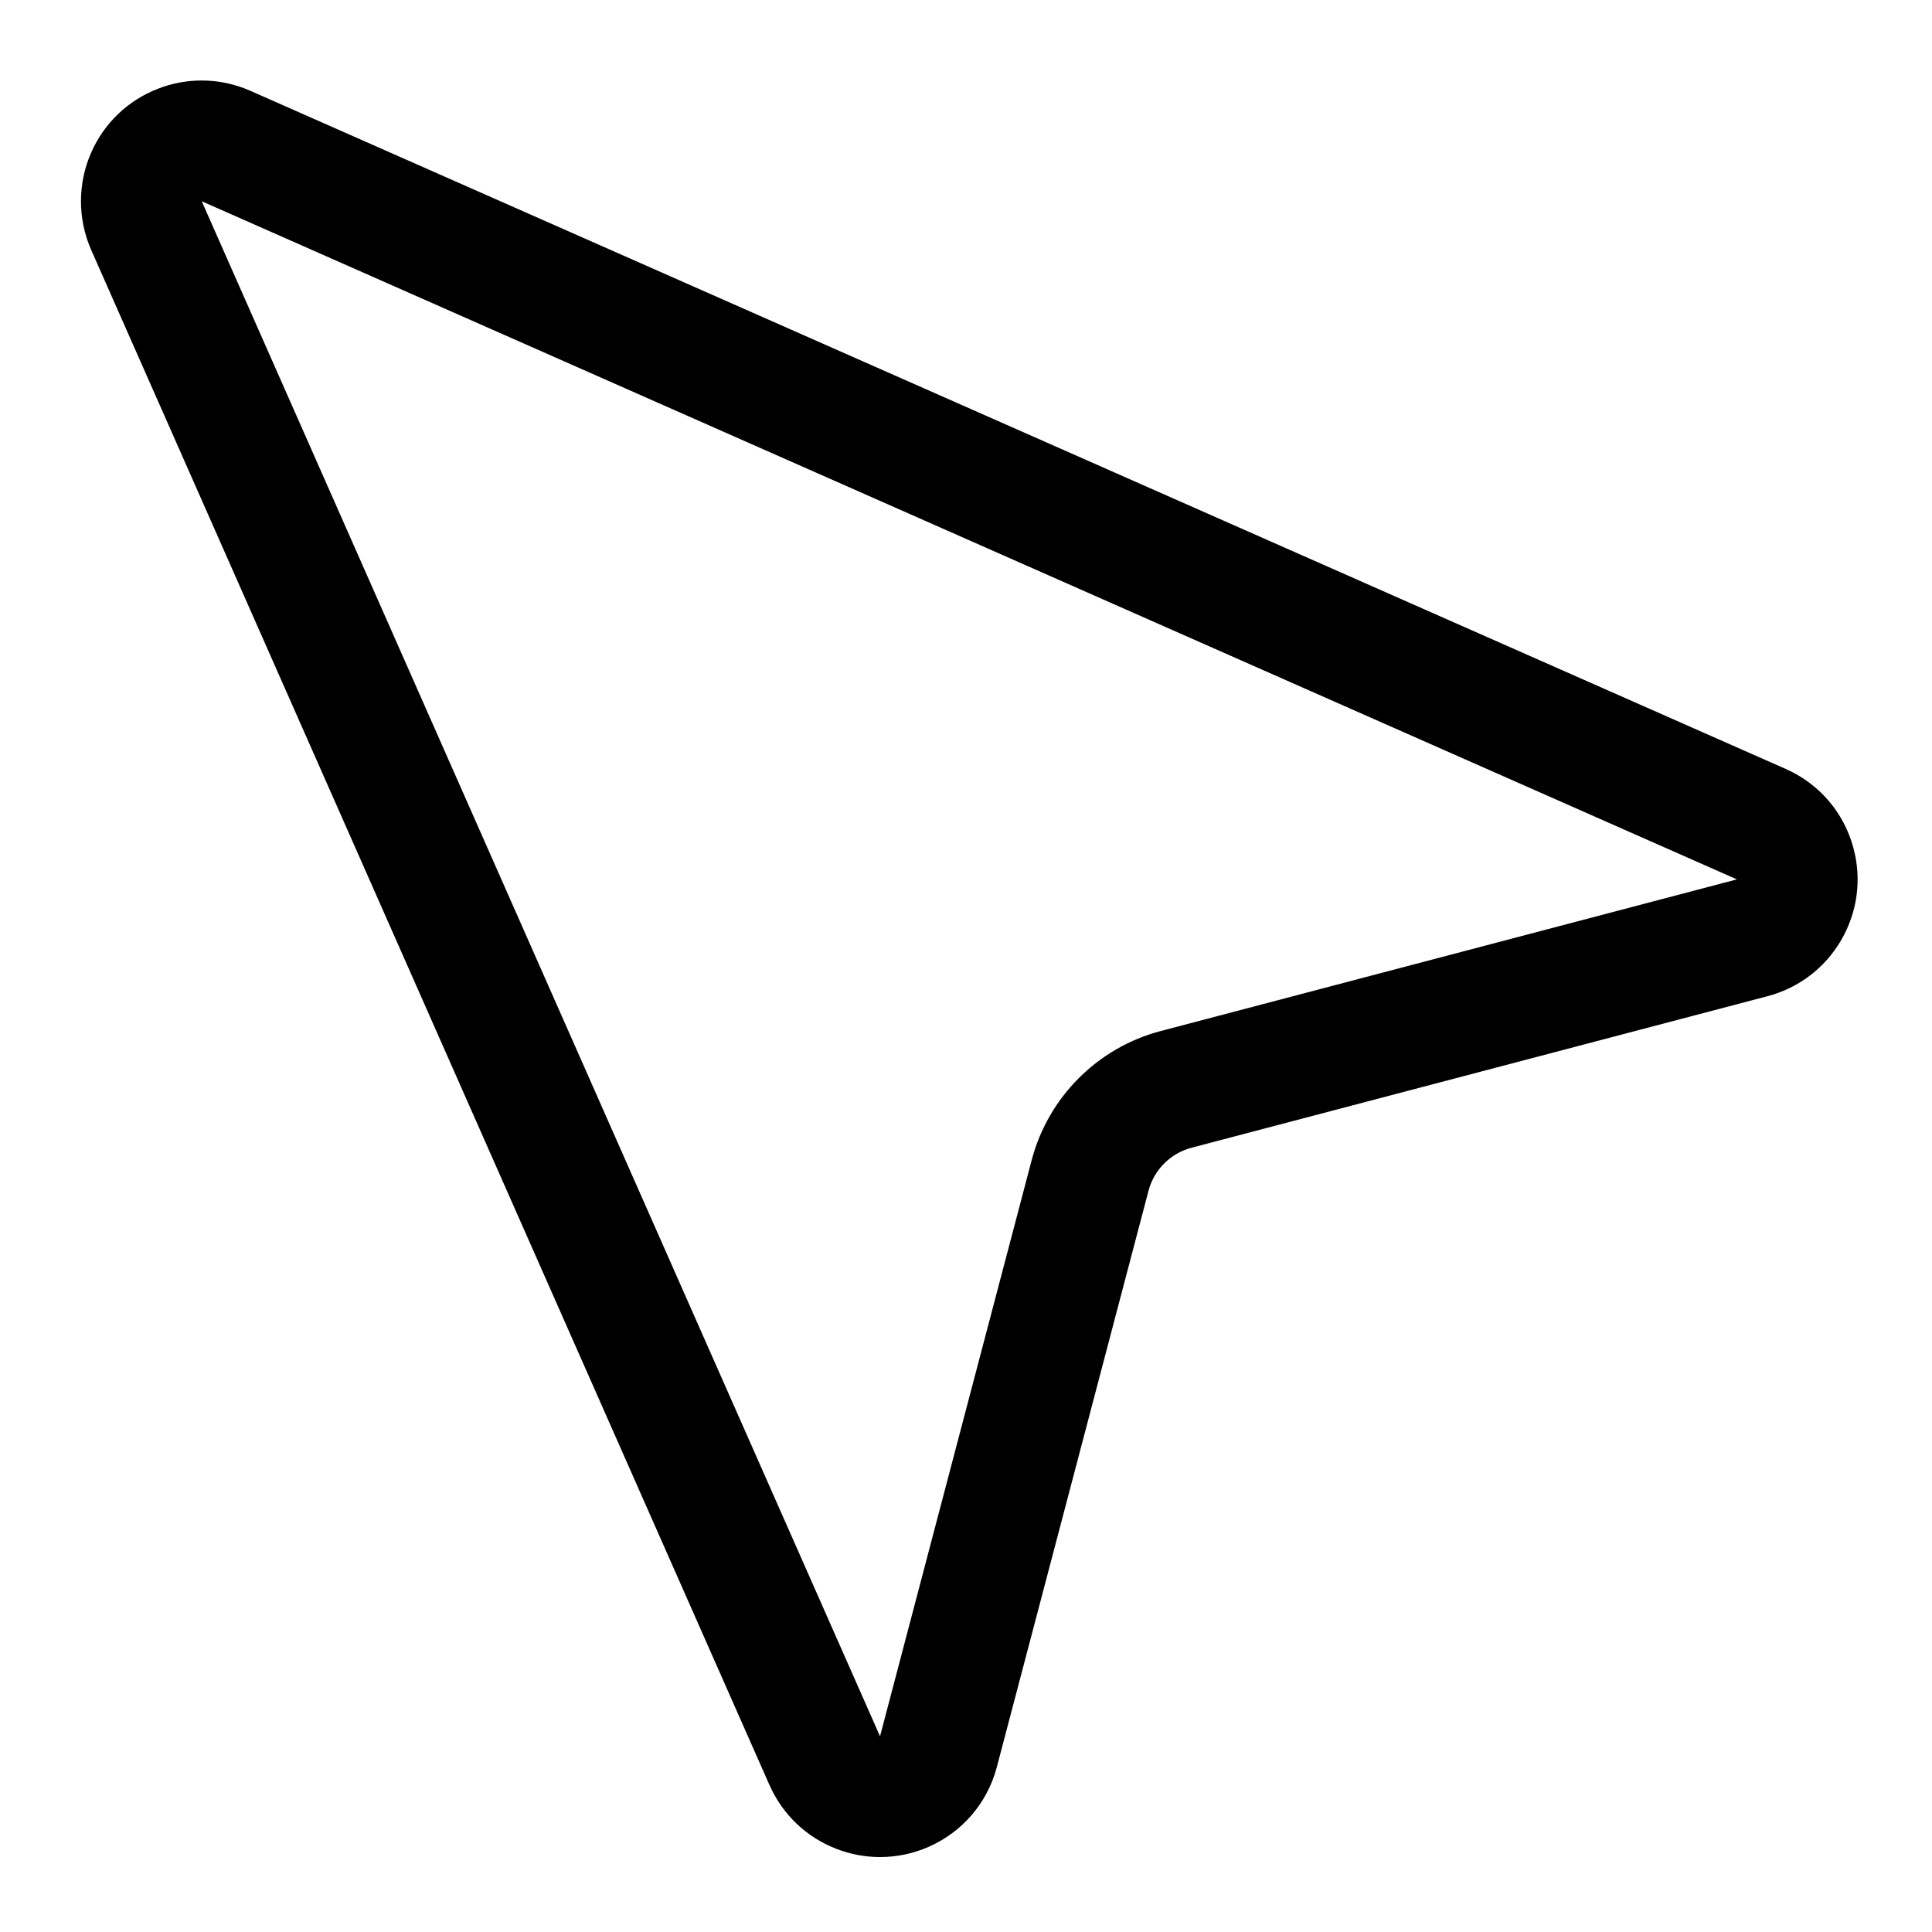
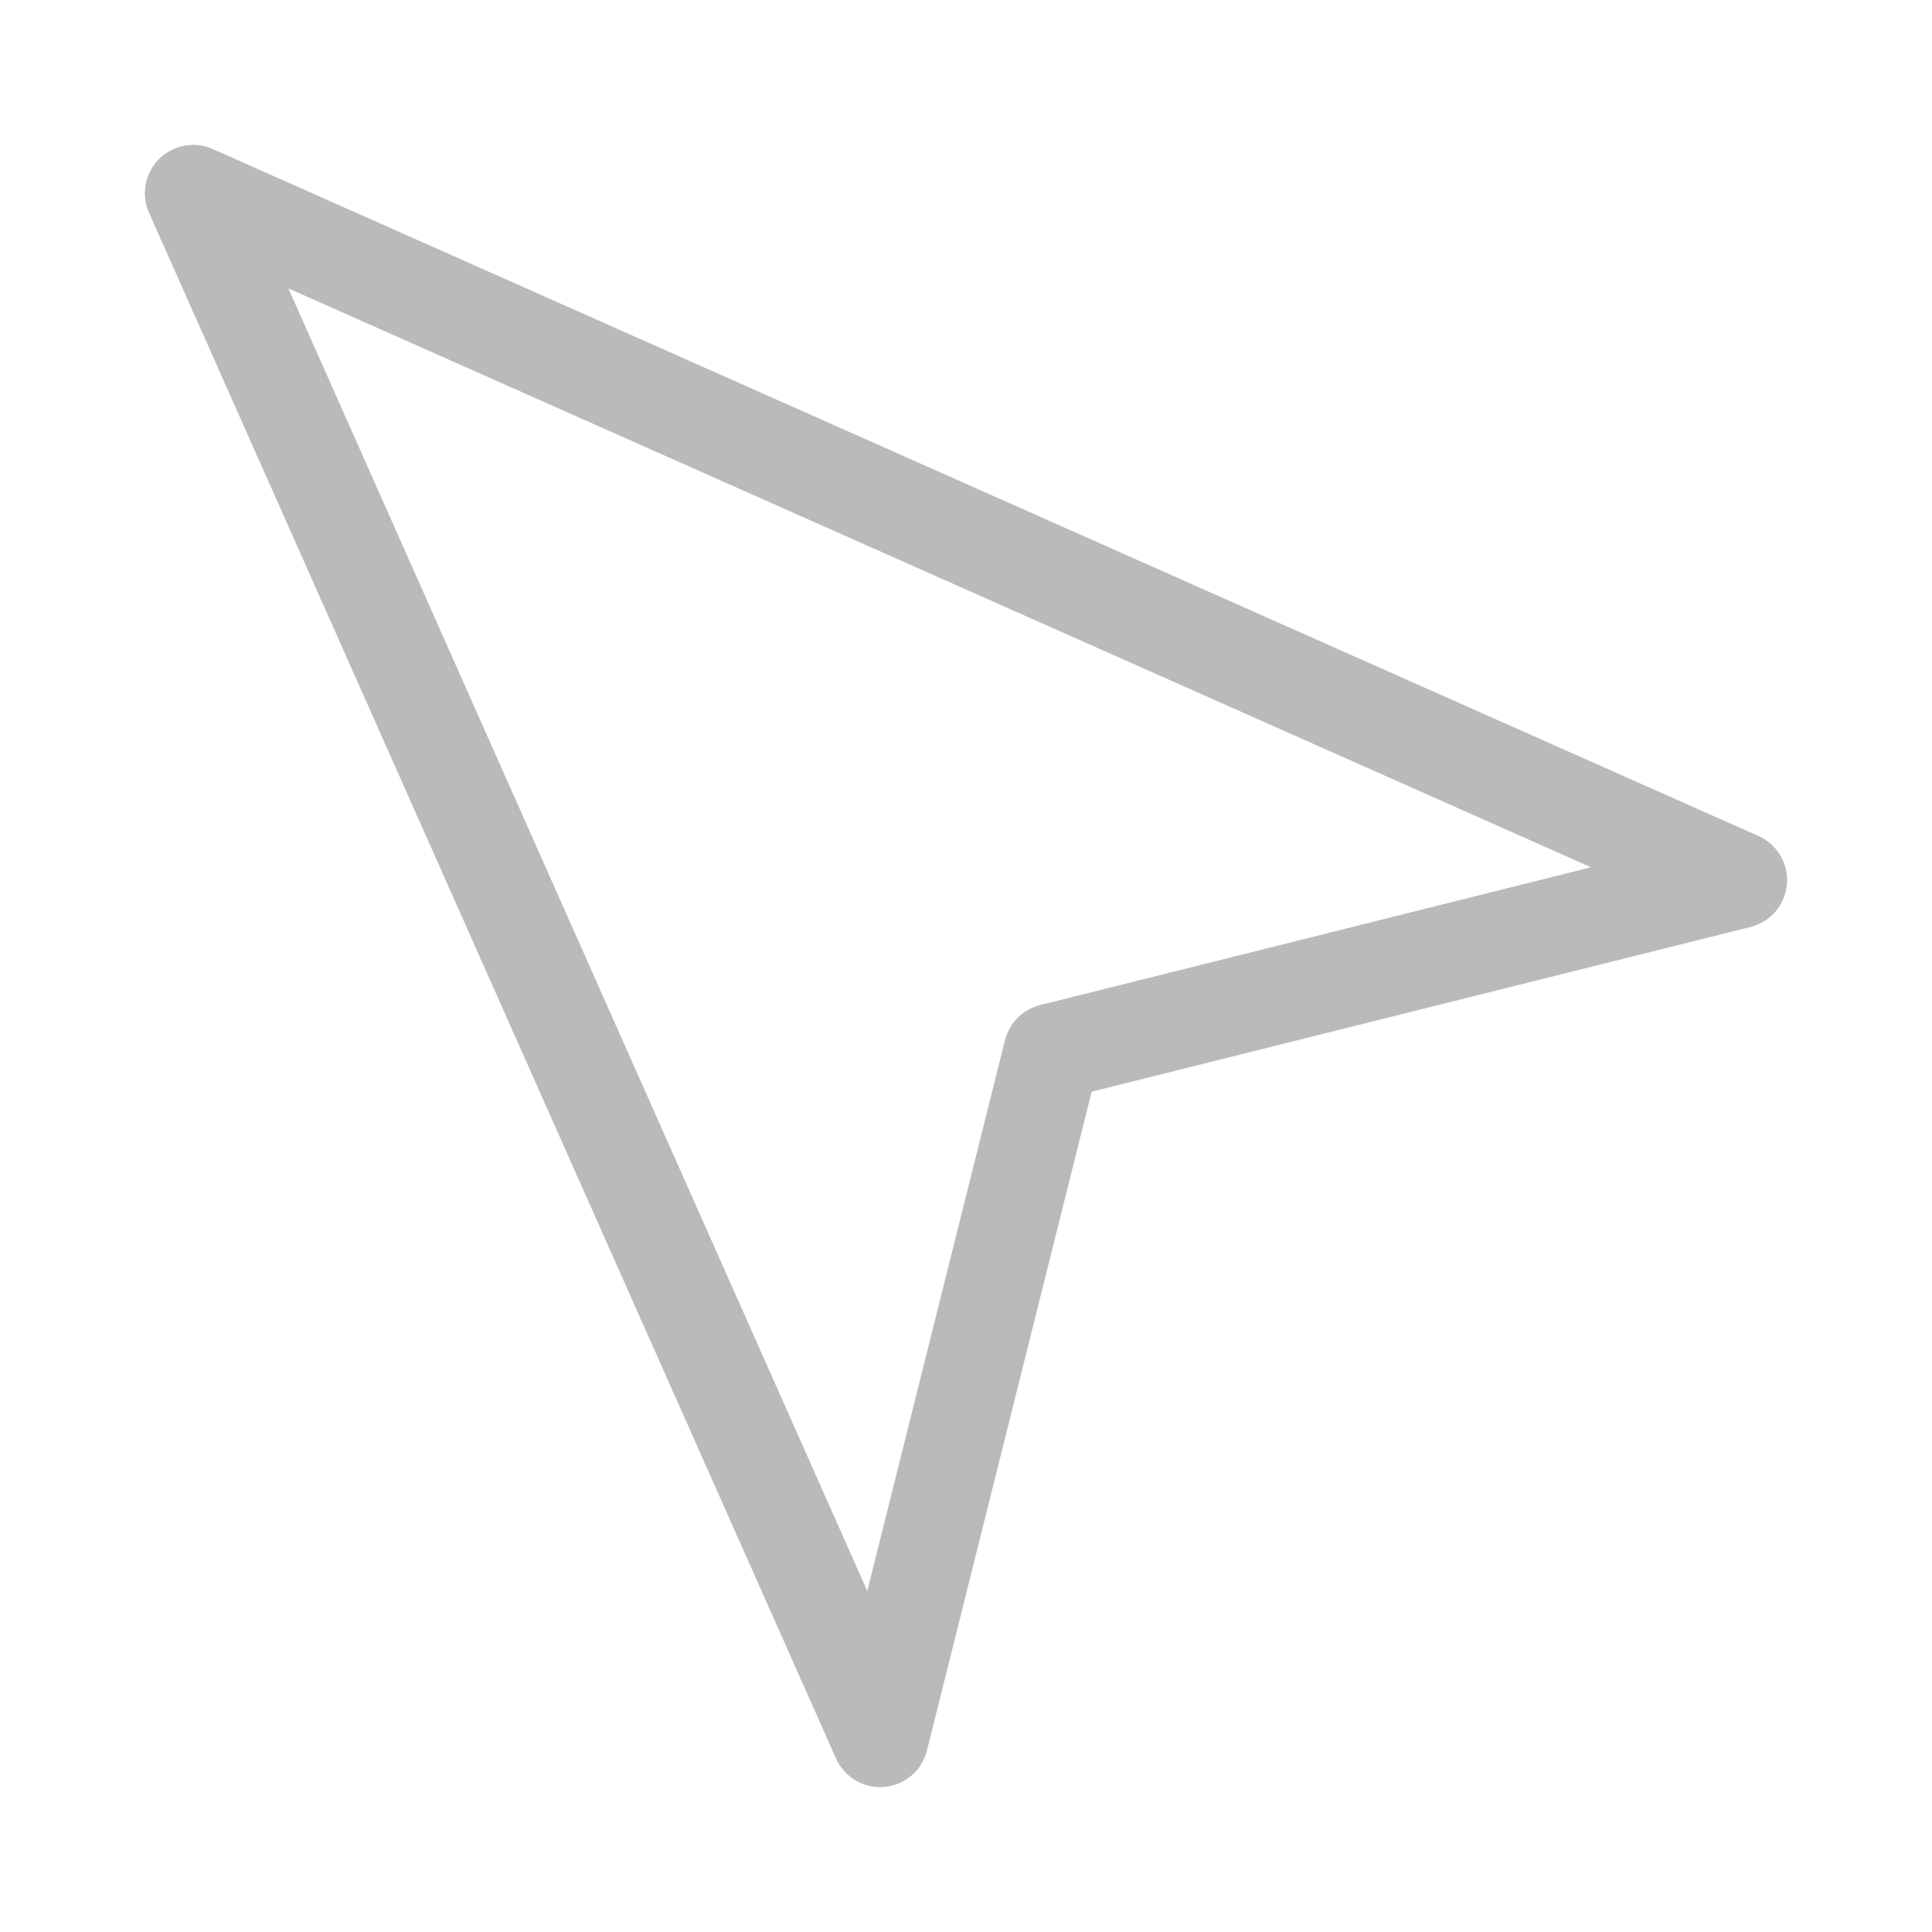
- <svg xmlns="http://www.w3.org/2000/svg" version="1.1" id="Layer_1" x="0px" y="0px" viewBox="0 0 24 24" style="enable-background:new 0 0 24 24;" xml:space="preserve">
-   <g>
-     <path d="M10.932,23.069c-0.185,0-0.367-0.034-0.542-0.102c-0.373-0.144-0.668-0.425-0.831-0.792L1.132,3.103   C0.963,2.717,0.964,2.278,1.133,1.895c0.161-0.366,0.456-0.648,0.83-0.793C2.137,1.034,2.32,1,2.505,1   C2.714,1,2.917,1.043,3.11,1.128l19.073,8.424c0.42,0.186,0.727,0.547,0.843,0.99c0.102,0.387,0.047,0.791-0.155,1.138   c-0.202,0.346-0.527,0.593-0.914,0.695L14.8,14.258c-0.26,0.069-0.465,0.274-0.533,0.535l-1.884,7.158   c-0.117,0.444-0.425,0.804-0.844,0.99C11.345,23.026,11.141,23.069,10.932,23.069z M10.932,21.569l1.884-7.158   c0.206-0.782,0.819-1.397,1.602-1.603l7.158-1.884L2.506,2.5L10.932,21.569z" />
-   </g>
+ <svg xmlns="http://www.w3.org/2000/svg" width="20" height="20" viewBox="0 0 20 20" fill="none">
+   <path fill-rule="evenodd" clip-rule="evenodd" d="M1.646 1.646C1.793 1.5 2.014 1.459 2.203 1.543L18.203 8.654C18.398 8.741 18.517 8.942 18.498 9.154C18.48 9.367 18.328 9.544 18.121 9.596L11.301 11.301L9.596 18.121C9.544 18.328 9.367 18.48 9.154 18.498C8.942 18.517 8.741 18.398 8.654 18.203L1.543 2.203C1.459 2.014 1.5 1.793 1.646 1.646ZM8.978 16.47L10.404 10.768C10.449 10.588 10.588 10.449 10.768 10.404L16.47 8.978L2.985 2.985L8.978 16.47Z" fill="#BABABA" />
</svg>
